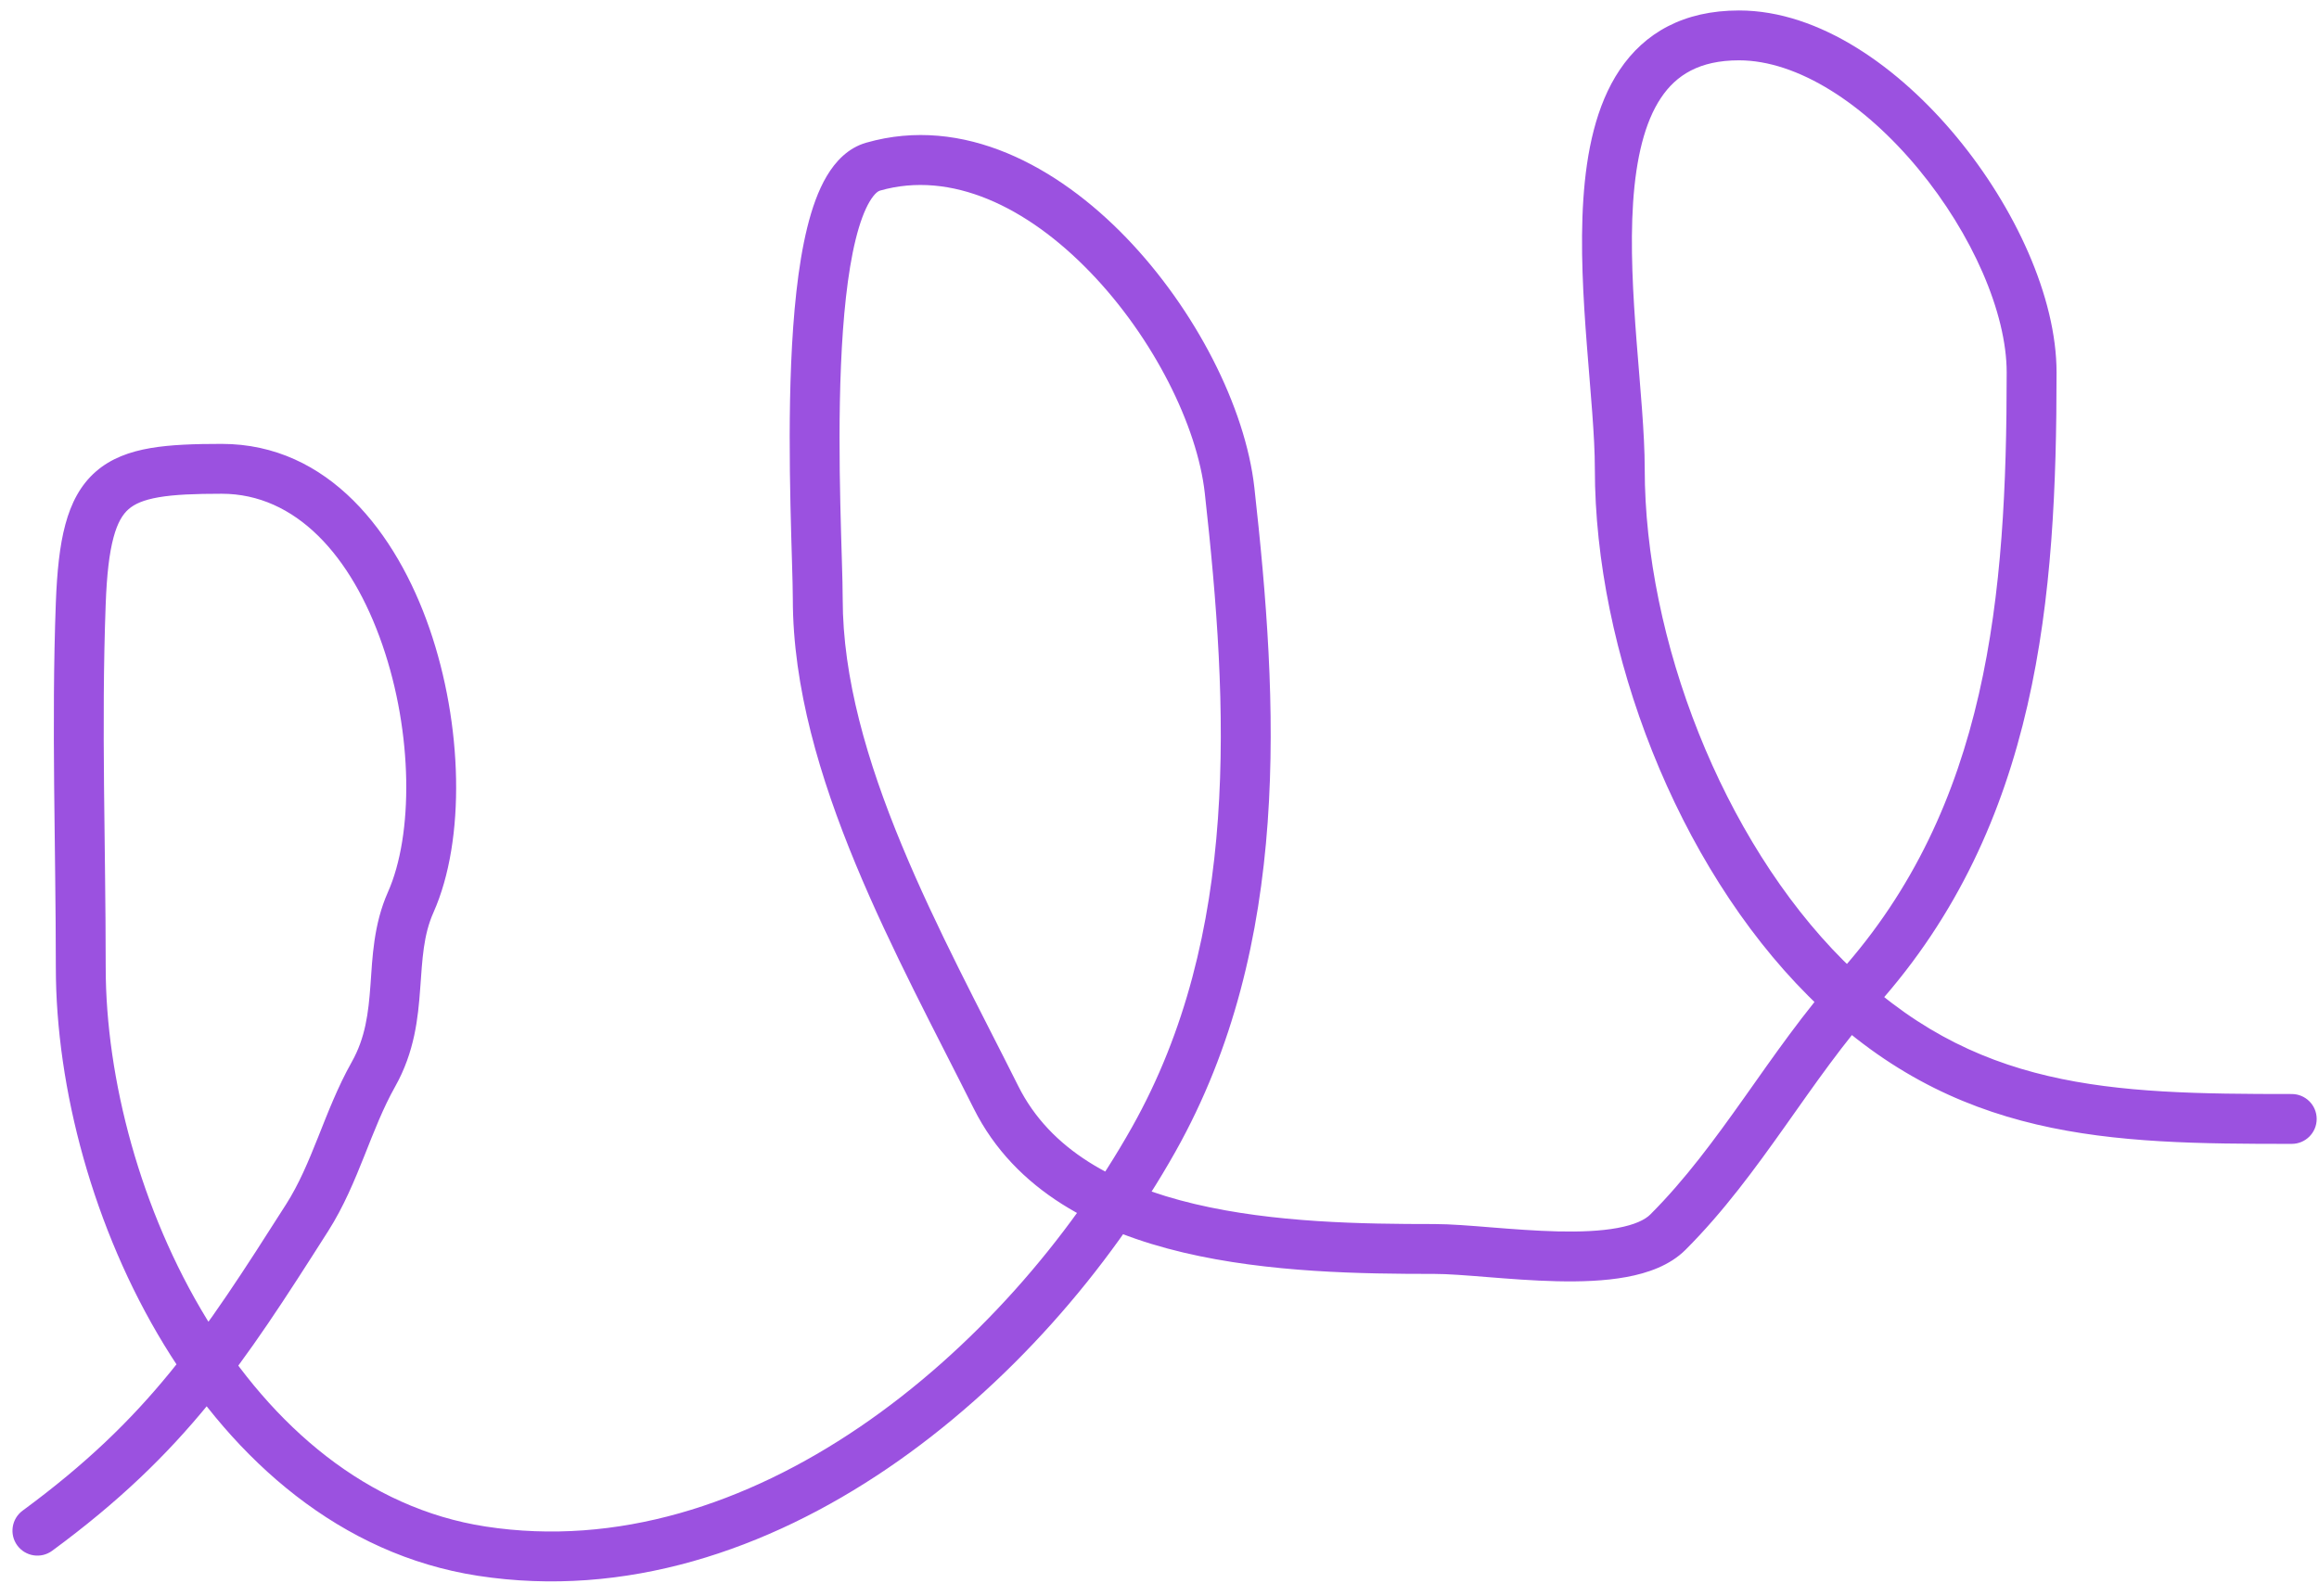
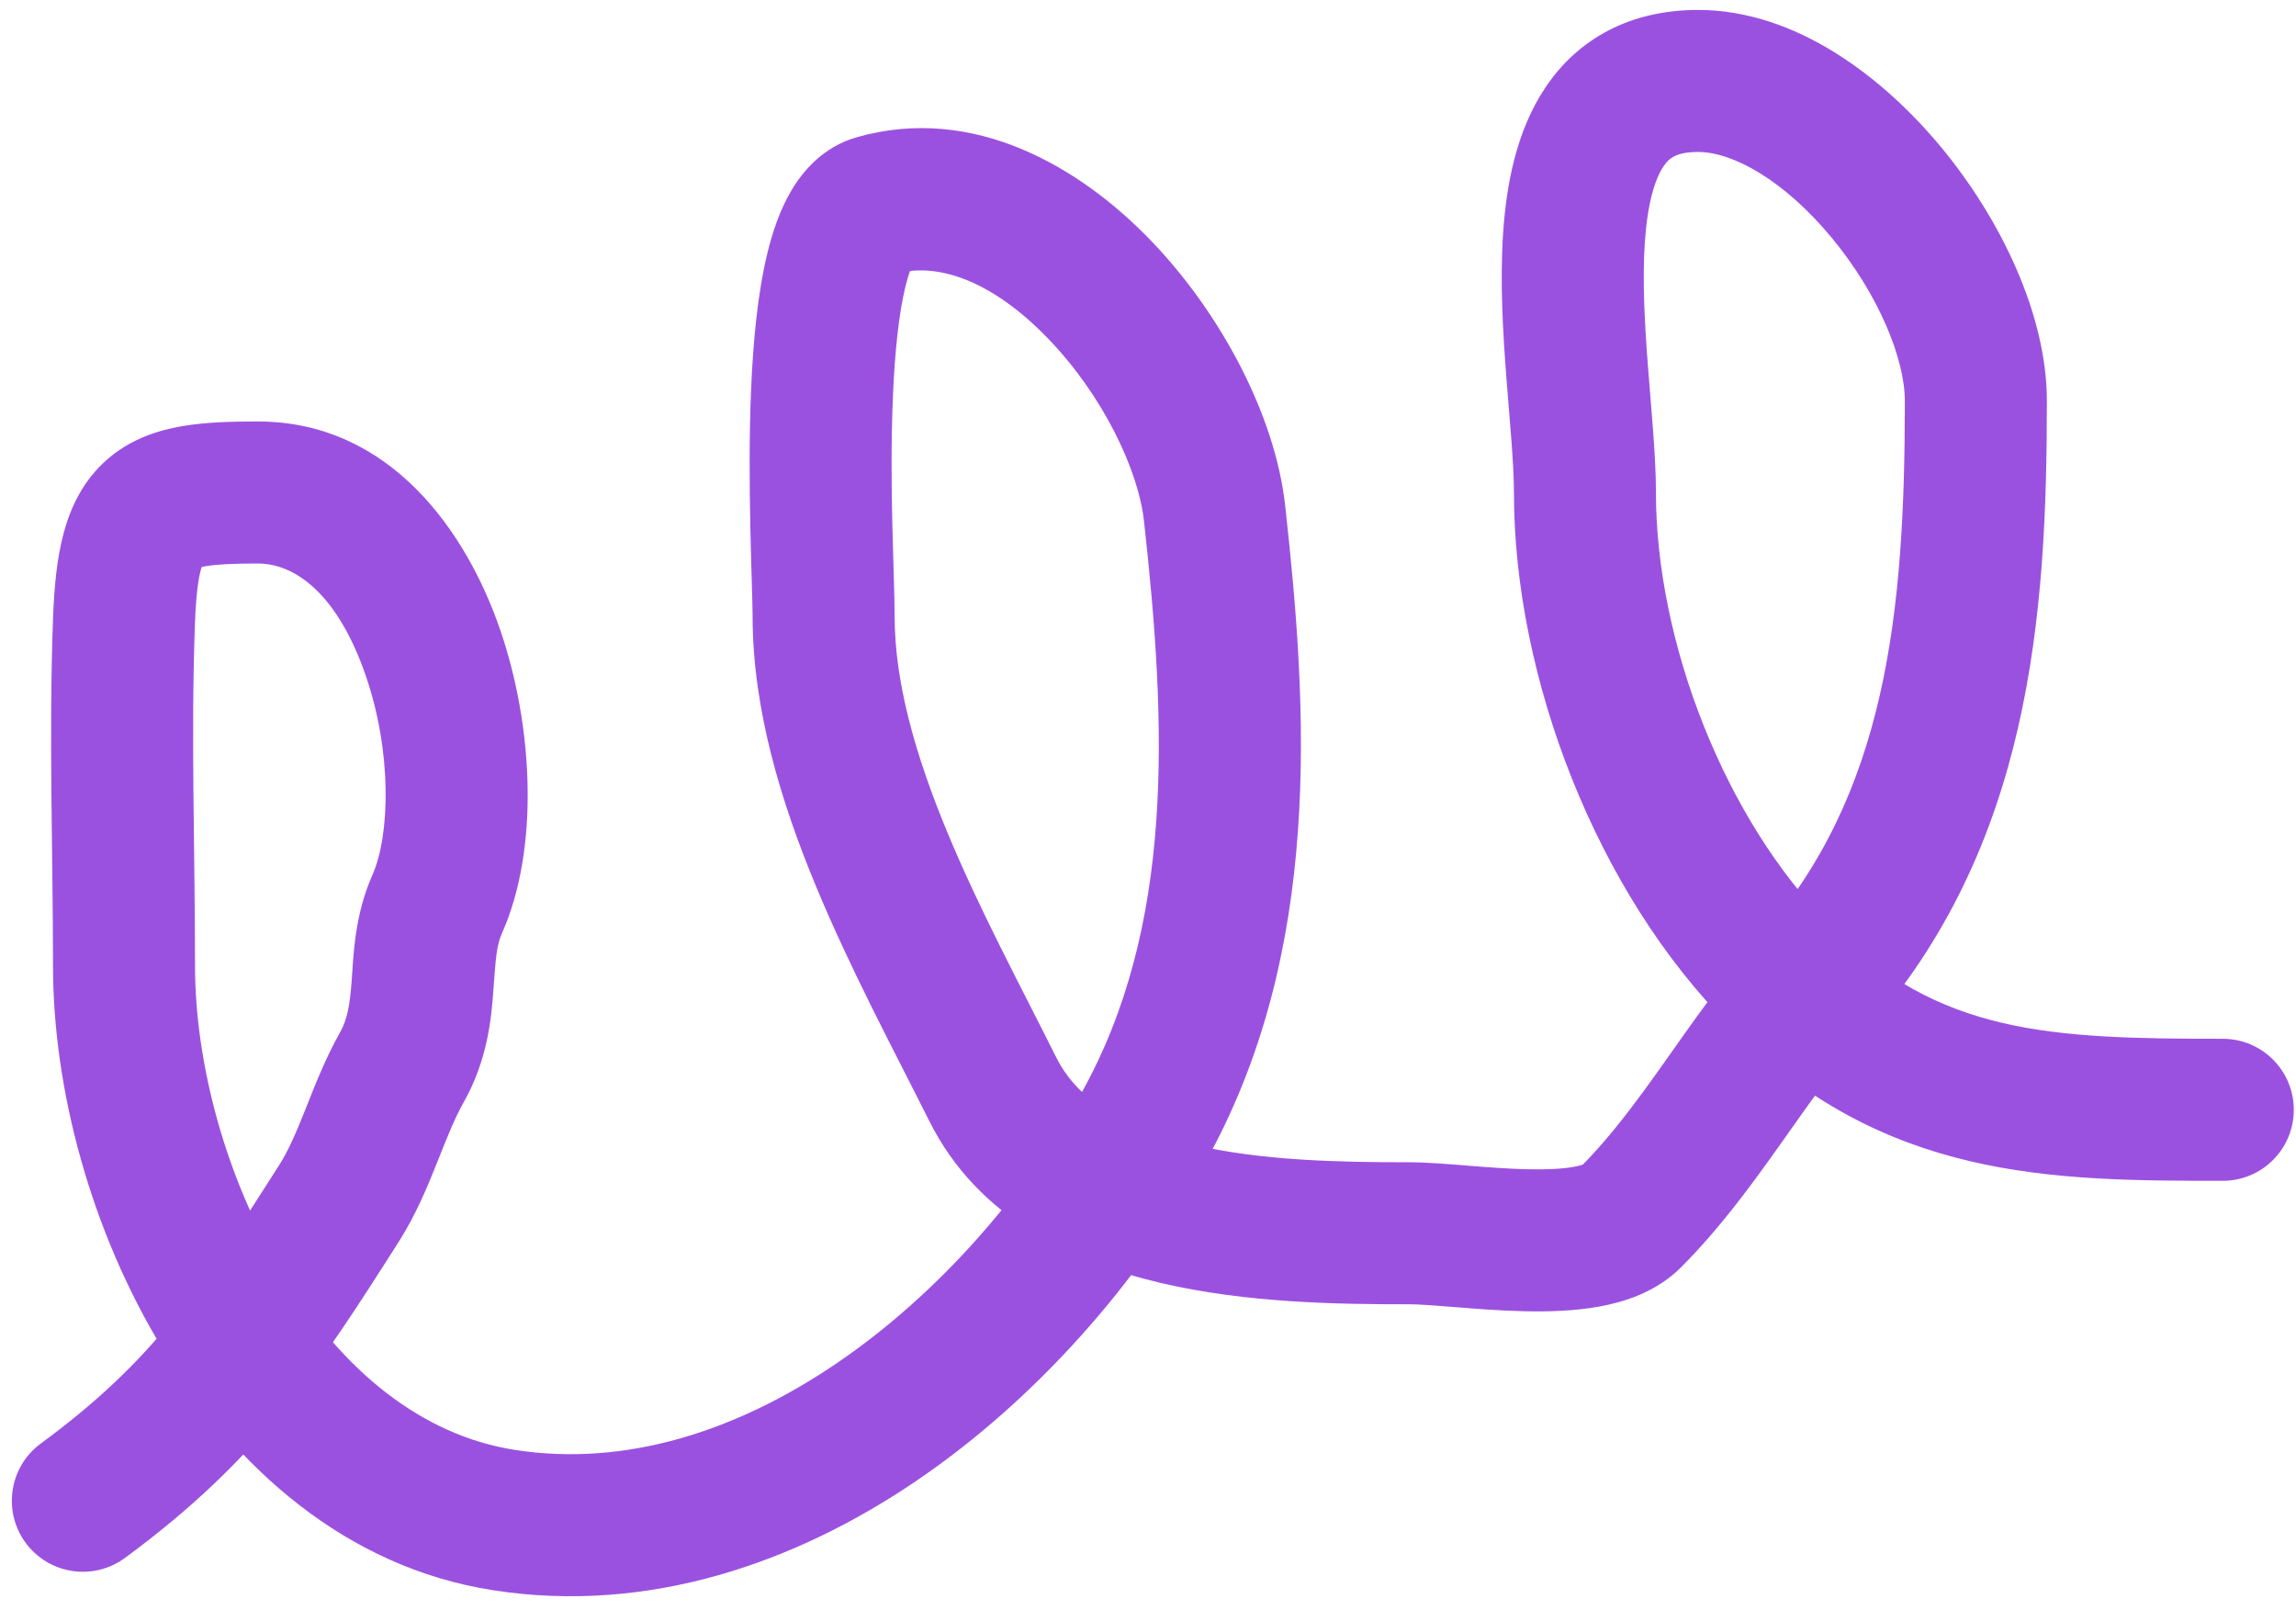
- <svg xmlns="http://www.w3.org/2000/svg" xmlns:xlink="http://www.w3.org/1999/xlink" width="93" height="64" viewBox="0 0 93 64" version="1.1">
-   <g id="Canvas" transform="translate(16317 2186)">
+ <svg xmlns="http://www.w3.org/2000/svg" xmlns:xlink="http://www.w3.org/1999/xlink" width="97" height="68" viewBox="0 0 97 68" version="1.1">
+   <g id="Canvas" transform="translate(16319 2188)">
    <g id="Vector 5">
      <use xlink:href="#path0_stroke" transform="translate(-16315.5 -2184.58)" fill="#9B51E0" />
    </g>
  </g>
  <defs>
-     <path id="path0_stroke" d="M -0.592 59.176C -1.037 59.503 -1.133 60.129 -0.806 60.574C -0.478 61.019 0.147 61.114 0.592 60.787L -0.592 59.176ZM 10.818 47.425L 9.974 46.888L 10.818 47.425ZM 13.474 41.678L 12.602 41.188L 13.474 41.678ZM 14.971 34.772L 15.885 35.178L 14.971 34.772ZM 1.739 22.795L 2.738 22.832L 1.739 22.795ZM 17.82 60.802L 17.973 59.814L 17.82 60.802ZM 44.769 44.286L 43.897 43.795L 44.769 44.286ZM 47.811 18.255L 46.817 18.366L 47.811 18.255ZM 33.516 5.264L 33.241 4.303L 33.516 5.264ZM 73.021 38.249L 73.766 38.916L 73.021 38.249ZM 90.407 44.465C 90.959 44.465 91.407 44.017 91.407 43.465C 91.407 42.912 90.959 42.465 90.407 42.465L 90.407 44.465ZM 0.592 60.787C 5.958 56.842 8.246 53.329 11.662 47.962L 9.974 46.888C 6.578 52.225 4.454 55.465 -0.592 59.176L 0.592 60.787ZM 11.662 47.962C 12.288 46.978 12.721 45.924 13.112 44.945C 13.512 43.94 13.865 43.023 14.346 42.168L 12.602 41.188C 12.041 42.185 11.636 43.246 11.254 44.204C 10.862 45.187 10.488 46.081 9.974 46.888L 11.662 47.962ZM 14.346 42.168C 15.13 40.773 15.266 39.408 15.351 38.239C 15.44 37.026 15.478 36.093 15.885 35.178L 14.057 34.366C 13.478 35.669 13.436 37.002 13.357 38.093C 13.274 39.228 13.155 40.206 12.602 41.188L 14.346 42.168ZM 15.885 35.178C 17.184 32.255 17.053 27.631 15.723 23.788C 14.402 19.971 11.682 16.386 7.389 16.386L 7.389 18.386C 10.363 18.386 12.599 20.876 13.833 24.442C 15.059 27.983 15.085 32.053 14.057 34.366L 15.885 35.178ZM 7.389 16.386C 6.296 16.386 5.336 16.416 4.525 16.556C 3.705 16.698 2.953 16.964 2.341 17.499C 1.724 18.039 1.351 18.761 1.12 19.622C 0.892 20.468 0.786 21.509 0.739 22.758L 2.738 22.832C 2.782 21.63 2.883 20.768 3.052 20.141C 3.216 19.527 3.429 19.204 3.657 19.005C 3.891 18.8 4.246 18.634 4.865 18.527C 5.493 18.419 6.305 18.386 7.389 18.386L 7.389 16.386ZM 0.739 22.758C 0.559 27.625 0.739 32.584 0.739 37.38L 2.739 37.38C 2.739 32.479 2.559 27.656 2.738 22.832L 0.739 22.758ZM 0.739 37.38C 0.739 42.238 2.246 47.879 5.08 52.525C 7.913 57.171 12.154 60.942 17.669 61.791L 17.973 59.814C 13.231 59.084 9.431 55.818 6.787 51.484C 4.144 47.15 2.739 41.869 2.739 37.38L 0.739 37.38ZM 17.669 61.791C 23.574 62.699 29.264 60.766 34.097 57.48C 38.93 54.195 42.974 49.515 45.64 44.776L 43.897 43.795C 41.366 48.295 37.523 52.733 32.973 55.826C 28.424 58.918 23.239 60.624 17.973 59.814L 17.669 61.791ZM 45.64 44.776C 50.327 36.443 49.761 26.743 48.805 18.145L 46.817 18.366C 47.775 26.981 48.237 36.08 43.897 43.795L 45.64 44.776ZM 48.805 18.145C 48.446 14.91 46.432 10.984 43.667 8.115C 40.917 5.263 37.143 3.188 33.241 4.303L 33.791 6.226C 36.638 5.412 39.682 6.863 42.227 9.504C 44.757 12.128 46.517 15.662 46.817 18.366L 48.805 18.145ZM 33.241 4.303C 32.507 4.512 32.003 5.061 31.659 5.638C 31.312 6.22 31.061 6.942 30.872 7.711C 30.492 9.253 30.31 11.203 30.228 13.155C 30.065 17.033 30.295 21.274 30.295 22.602L 32.295 22.602C 32.295 21.07 32.064 17.091 32.226 13.239C 32.306 11.327 32.483 9.535 32.814 8.189C 32.98 7.514 33.173 7.005 33.378 6.661C 33.585 6.313 33.739 6.24 33.791 6.226L 33.241 4.303ZM 30.295 22.602C 30.295 26.155 31.383 29.787 32.813 33.24C 34.241 36.688 36.058 40.063 37.548 43.043L 39.337 42.148C 37.81 39.095 36.053 35.835 34.661 32.474C 33.271 29.119 32.295 25.77 32.295 22.602L 30.295 22.602ZM 37.548 43.043C 39.215 46.378 42.521 48.009 45.949 48.822C 49.385 49.636 53.152 49.681 56.021 49.681L 56.021 47.681C 53.139 47.681 49.59 47.63 46.411 46.876C 43.224 46.12 40.617 44.708 39.337 42.148L 37.548 43.043ZM 56.021 49.681C 56.56 49.681 57.287 49.739 58.161 49.809C 59.015 49.877 59.981 49.954 60.932 49.975C 61.879 49.997 62.855 49.967 63.726 49.806C 64.578 49.649 65.465 49.344 66.097 48.712L 64.683 47.297C 64.472 47.509 64.059 47.711 63.364 47.839C 62.688 47.964 61.869 47.996 60.978 47.976C 60.093 47.956 59.181 47.884 58.321 47.816C 57.481 47.748 56.659 47.681 56.021 47.681L 56.021 49.681ZM 66.097 48.712C 67.63 47.178 68.888 45.451 70.082 43.767C 71.29 42.062 72.427 40.412 73.766 38.916L 72.275 37.582C 70.843 39.183 69.631 40.944 68.451 42.61C 67.256 44.295 66.084 45.897 64.683 47.297L 66.097 48.712ZM 73.766 38.916C 80.267 31.649 80.975 22.536 80.975 13.522L 78.975 13.522C 78.975 22.514 78.233 30.924 72.275 37.582L 73.766 38.916ZM 80.975 13.522C 80.975 10.49 79.296 6.89 76.978 4.087C 74.674 1.301 71.486 -1 68.24 -1L 68.24 1C 70.594 1 73.273 2.744 75.437 5.361C 77.587 7.961 78.975 11.123 78.975 13.522L 80.975 13.522ZM 68.24 -1C 66.025 -1 64.454 -0.107 63.452 1.388C 62.5 2.809 62.124 4.68 61.998 6.569C 61.871 8.477 61.992 10.541 62.139 12.432C 62.288 14.36 62.459 16.066 62.459 17.386L 64.459 17.386C 64.459 15.963 64.276 14.123 64.133 12.277C 63.987 10.394 63.877 8.454 63.993 6.702C 64.112 4.93 64.456 3.483 65.113 2.502C 65.721 1.594 66.65 1 68.24 1L 68.24 -1ZM 62.459 17.386C 62.459 24.693 65.753 33.265 71.01 38.521L 72.424 37.107C 67.569 32.252 64.459 24.201 64.459 17.386L 62.459 17.386ZM 71.01 38.521C 76.859 44.37 83.128 44.465 90.407 44.465L 90.407 42.465C 83.102 42.465 77.633 42.317 72.424 37.107L 71.01 38.521Z" />
+     <path id="path0_stroke" d="M -1.777 57.564C -3.112 58.546 -3.398 60.424 -2.417 61.758C -1.435 63.093 0.442 63.38 1.777 62.398L -1.777 57.564ZM 10.818 47.425L 8.287 45.814L 10.818 47.425ZM 13.474 41.678L 10.859 40.207L 10.859 40.207L 13.474 41.678ZM 14.971 34.772L 17.713 35.99L 14.971 34.772ZM 1.739 22.795L 4.737 22.906L 1.739 22.795ZM 17.82 60.802L 18.277 57.837L 17.82 60.802ZM 44.769 44.286L 42.154 42.815L 44.769 44.286ZM 47.811 18.255L 44.83 18.587L 47.811 18.255ZM 33.516 5.264L 32.692 2.379L 33.516 5.264ZM 73.021 38.249L 75.257 40.249L 75.257 40.249L 73.021 38.249ZM 90.407 46.465C 92.064 46.465 93.407 45.122 93.407 43.465C 93.407 41.808 92.064 40.465 90.407 40.465L 90.407 46.465ZM 1.777 62.398C 7.461 58.219 9.915 54.432 13.349 49.035L 8.287 45.814C 4.909 51.122 2.951 54.088 -1.777 57.564L 1.777 62.398ZM 13.349 49.035C 14.087 47.875 14.581 46.66 14.969 45.685C 15.388 44.635 15.688 43.861 16.089 43.149L 10.859 40.207C 10.218 41.347 9.76 42.551 9.396 43.463C 9.002 44.451 8.688 45.183 8.287 45.814L 13.349 49.035ZM 16.089 43.149C 17.106 41.34 17.259 39.587 17.346 38.384C 17.443 37.049 17.478 36.517 17.713 35.99L 12.23 33.553C 11.478 35.246 11.432 36.979 11.362 37.948C 11.282 39.048 11.179 39.639 10.859 40.207L 16.089 43.149ZM 17.713 35.99C 19.283 32.458 19.048 27.28 17.613 23.134C 16.205 19.065 13.002 14.386 7.389 14.386L 7.389 20.386C 9.044 20.386 10.796 21.782 11.943 25.097C 13.064 28.335 12.987 31.85 12.23 33.553L 17.713 35.99ZM 7.389 14.386C 6.288 14.386 5.179 14.414 4.185 14.585C 3.163 14.761 2.014 15.128 1.025 15.993C 0.019 16.873 -0.514 17.995 -0.811 19.102C -1.098 20.169 -1.211 21.388 -1.259 22.684L 4.737 22.906C 4.779 21.75 4.873 21.068 4.983 20.66C 5.082 20.293 5.134 20.37 4.974 20.51C 4.83 20.636 4.787 20.57 5.205 20.498C 5.65 20.421 6.313 20.386 7.389 20.386L 7.389 14.386ZM -1.259 22.684C -1.441 27.595 -1.261 32.688 -1.261 37.38L 4.739 37.38C 4.739 32.374 4.559 27.687 4.737 22.906L -1.259 22.684ZM -1.261 37.38C -1.261 42.606 0.348 48.608 3.372 53.567C 6.396 58.524 11.076 62.8 17.364 63.767L 18.277 57.837C 14.308 57.227 10.948 54.465 8.495 50.443C 6.042 46.422 4.739 41.501 4.739 37.38L -1.261 37.38ZM 17.364 63.767C 23.909 64.774 30.104 62.613 35.222 59.134C 40.336 55.657 44.583 50.735 47.383 45.757L 42.154 42.815C 39.758 47.075 36.116 51.27 31.849 54.172C 27.585 57.071 22.904 58.549 18.277 57.837L 17.364 63.767ZM 47.383 45.757C 52.418 36.807 51.746 26.506 50.793 17.924L 44.83 18.587C 45.789 27.218 46.147 35.716 42.154 42.815L 47.383 45.757ZM 50.793 17.924C 50.374 14.158 48.108 9.84 45.107 6.727C 42.152 3.662 37.649 0.963 32.692 2.379L 34.34 8.149C 36.132 7.637 38.447 8.464 40.787 10.892C 43.082 13.272 44.588 16.413 44.83 18.587L 50.793 17.924ZM 32.692 2.379C 31.275 2.784 30.421 3.809 29.941 4.615C 29.452 5.436 29.143 6.37 28.93 7.233C 28.502 8.971 28.313 11.08 28.23 13.071C 28.065 16.974 28.295 21.479 28.295 22.602L 34.295 22.602C 34.295 20.865 34.063 17.15 34.224 13.323C 34.303 11.45 34.473 9.817 34.756 8.667C 34.899 8.085 35.034 7.789 35.096 7.684C 35.167 7.565 34.971 7.968 34.34 8.149L 32.692 2.379ZM 28.295 22.602C 28.295 26.539 29.495 30.455 30.966 34.005C 32.43 37.54 34.306 41.032 35.759 43.937L 41.125 41.254C 39.562 38.126 37.865 34.982 36.509 31.709C 35.16 28.451 34.295 25.386 34.295 22.602L 28.295 22.602ZM 35.759 43.937C 37.814 48.048 41.819 49.898 45.488 50.768C 49.179 51.643 53.164 51.681 56.021 51.681L 56.021 45.681C 53.126 45.681 49.796 45.623 46.872 44.93C 43.927 44.231 42.018 43.038 41.125 41.254L 35.759 43.937ZM 56.021 51.681C 56.461 51.681 57.092 51.73 58.002 51.803C 58.849 51.871 59.87 51.952 60.887 51.975C 61.889 51.998 63.021 51.969 64.089 51.773C 65.098 51.587 66.457 51.18 67.512 50.126L 63.269 45.883C 63.479 45.673 63.539 45.773 63.001 45.872C 62.521 45.961 61.858 45.996 61.024 45.977C 60.204 45.958 59.347 45.891 58.48 45.822C 57.676 45.758 56.759 45.681 56.021 45.681L 56.021 51.681ZM 67.512 50.126C 69.177 48.46 70.52 46.607 71.714 44.923C 72.949 43.18 74.011 41.642 75.257 40.249L 70.785 36.249C 69.259 37.954 67.972 39.826 66.819 41.453C 65.623 43.139 64.537 44.615 63.269 45.883L 67.512 50.126ZM 75.257 40.249C 82.302 32.374 82.975 22.559 82.975 13.522L 76.975 13.522C 76.975 22.491 76.198 30.199 70.785 36.249L 75.257 40.249ZM 82.975 13.522C 82.975 9.857 81.006 5.819 78.519 2.812C 76.076 -0.143 72.377 -3 68.24 -3L 68.24 3C 69.703 3 71.872 4.188 73.895 6.636C 75.877 9.032 76.975 11.755 76.975 13.522L 82.975 13.522ZM 68.24 -3C 65.399 -3 63.186 -1.808 61.79 0.275C 60.544 2.135 60.136 4.431 60.002 6.436C 59.865 8.499 59.997 10.688 60.145 12.586C 60.3 14.597 60.459 16.168 60.459 17.386L 66.459 17.386C 66.459 15.86 66.263 13.887 66.127 12.123C 65.981 10.247 65.883 8.432 65.989 6.835C 66.1 5.179 66.411 4.158 66.775 3.615C 66.989 3.295 67.276 3 68.24 3L 68.24 -3ZM 60.459 17.386C 60.459 25.184 63.937 34.277 69.596 39.936L 73.838 35.693C 69.385 31.24 66.459 23.71 66.459 17.386L 60.459 17.386ZM 69.596 39.936C 76.084 46.424 83.154 46.465 90.407 46.465L 90.407 40.465C 83.076 40.465 78.408 40.263 73.838 35.693L 69.596 39.936Z" />
  </defs>
</svg>
